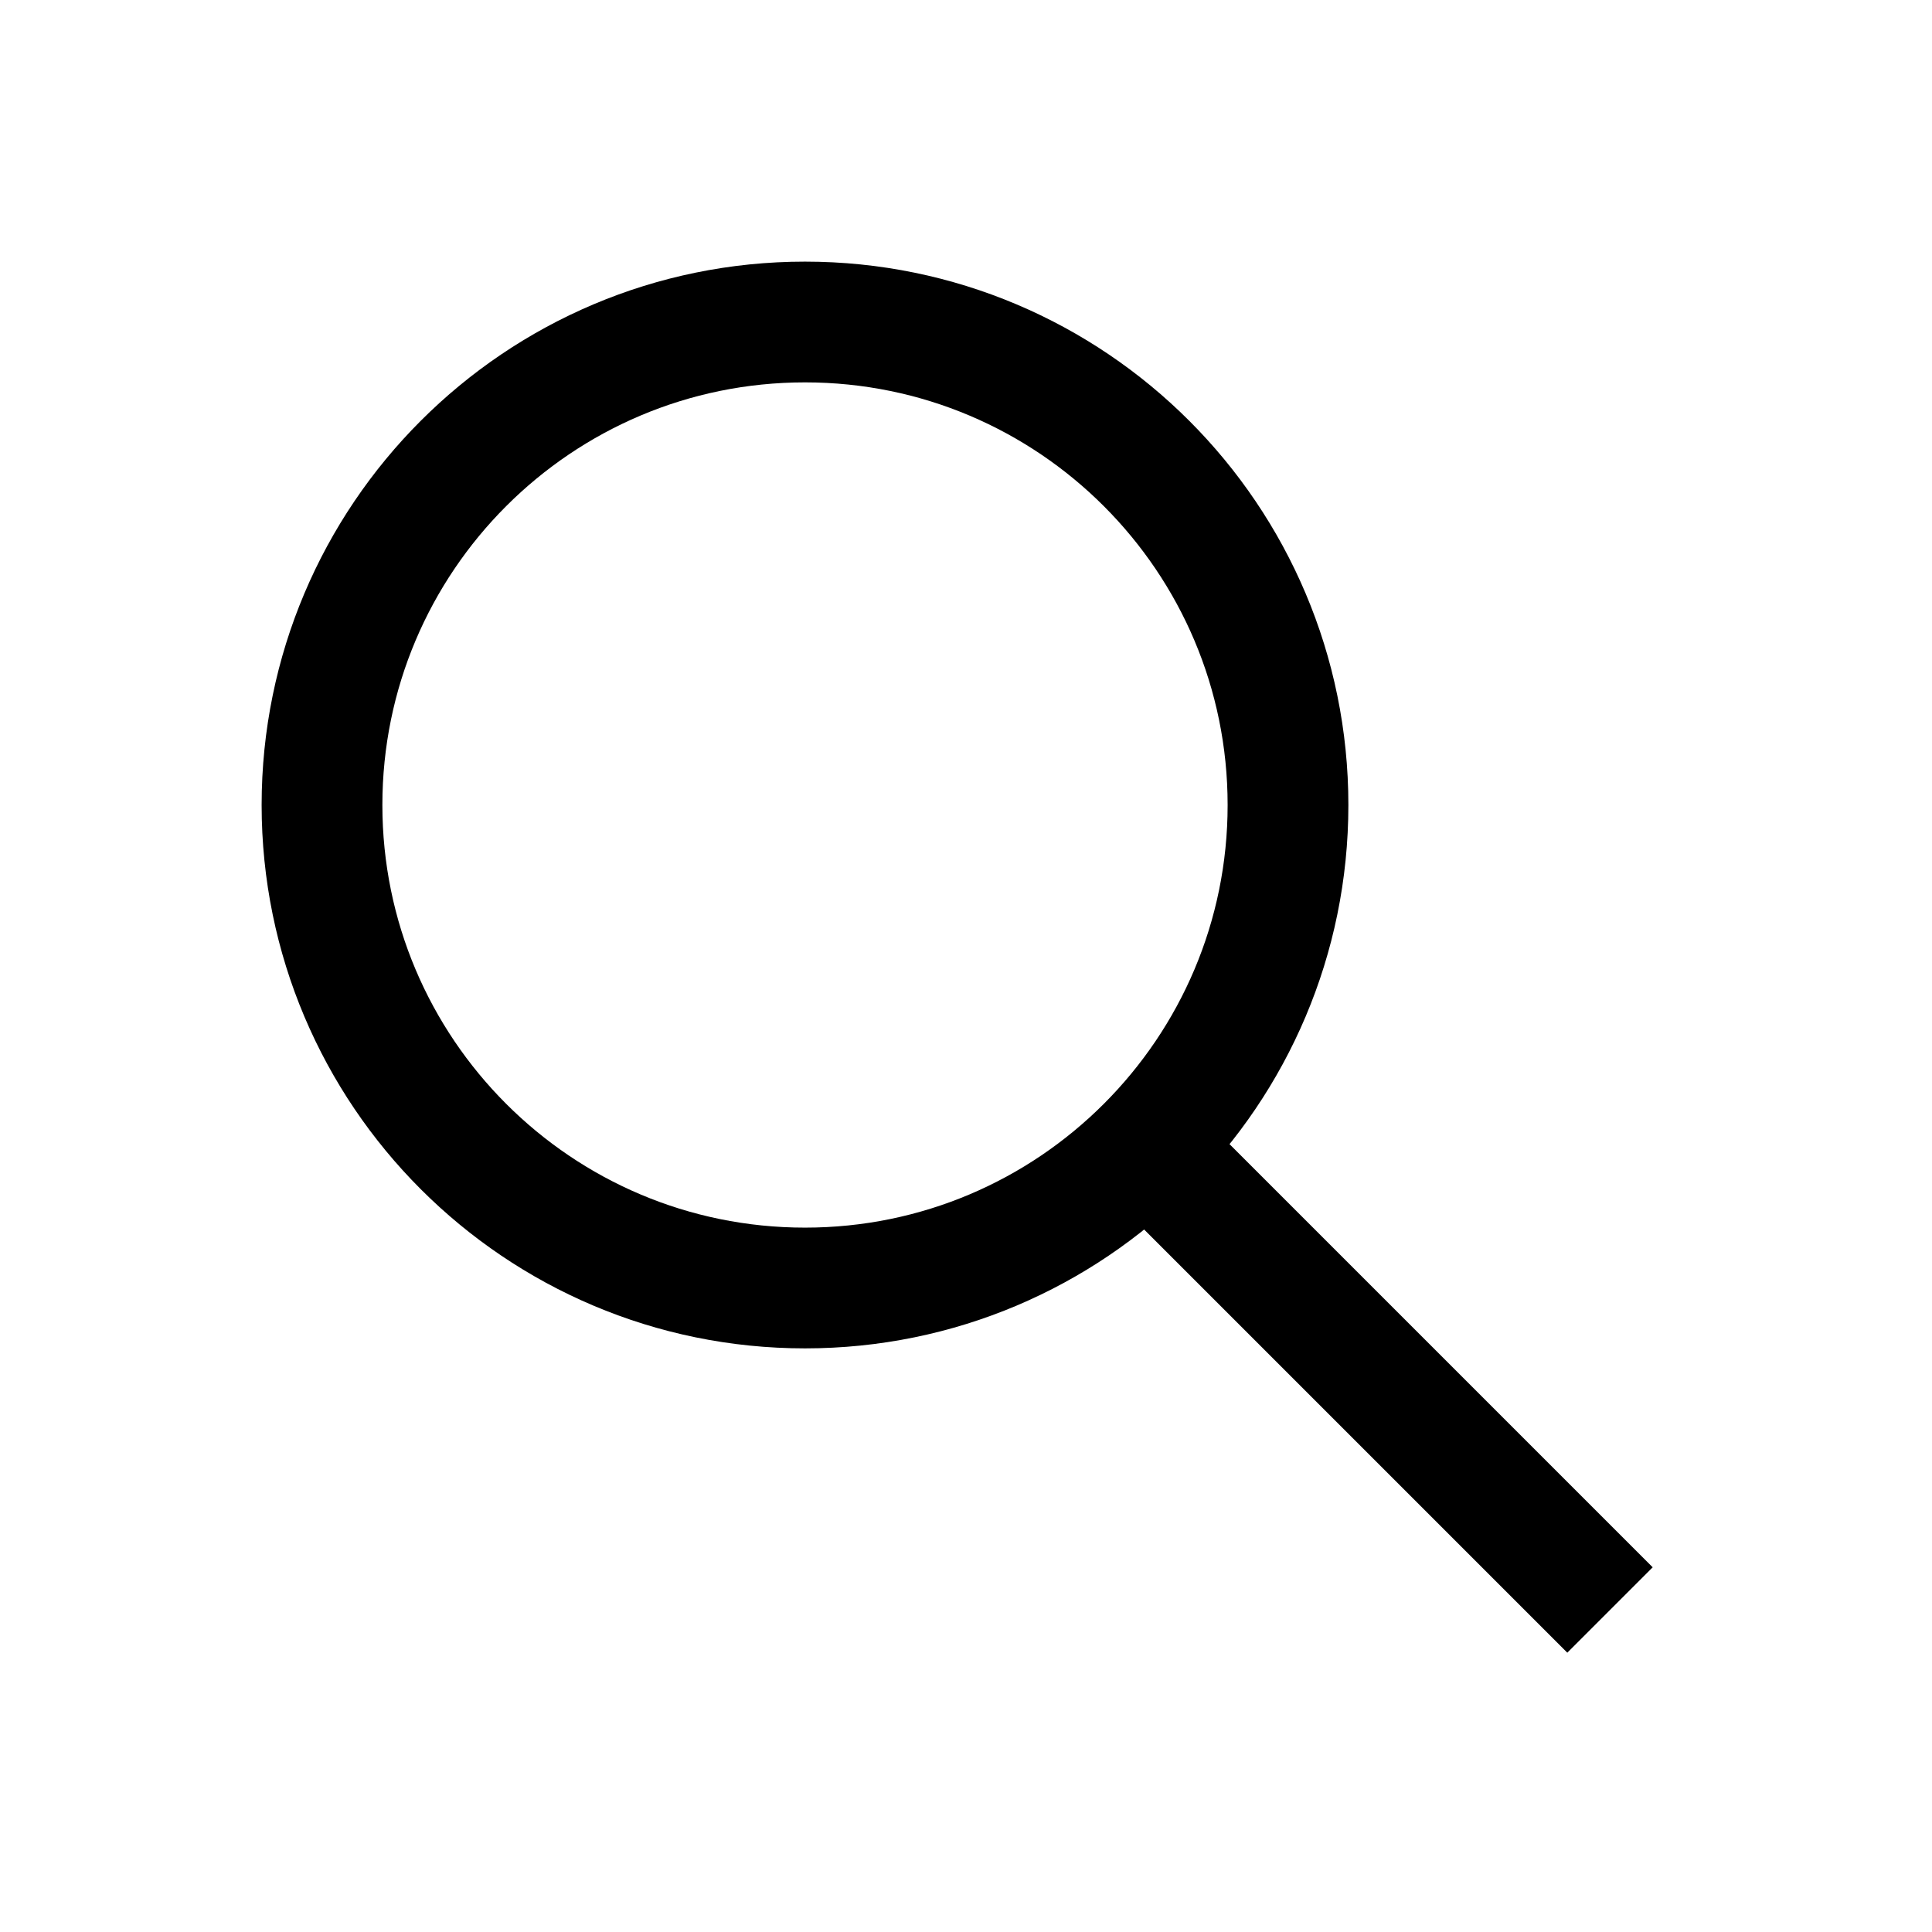
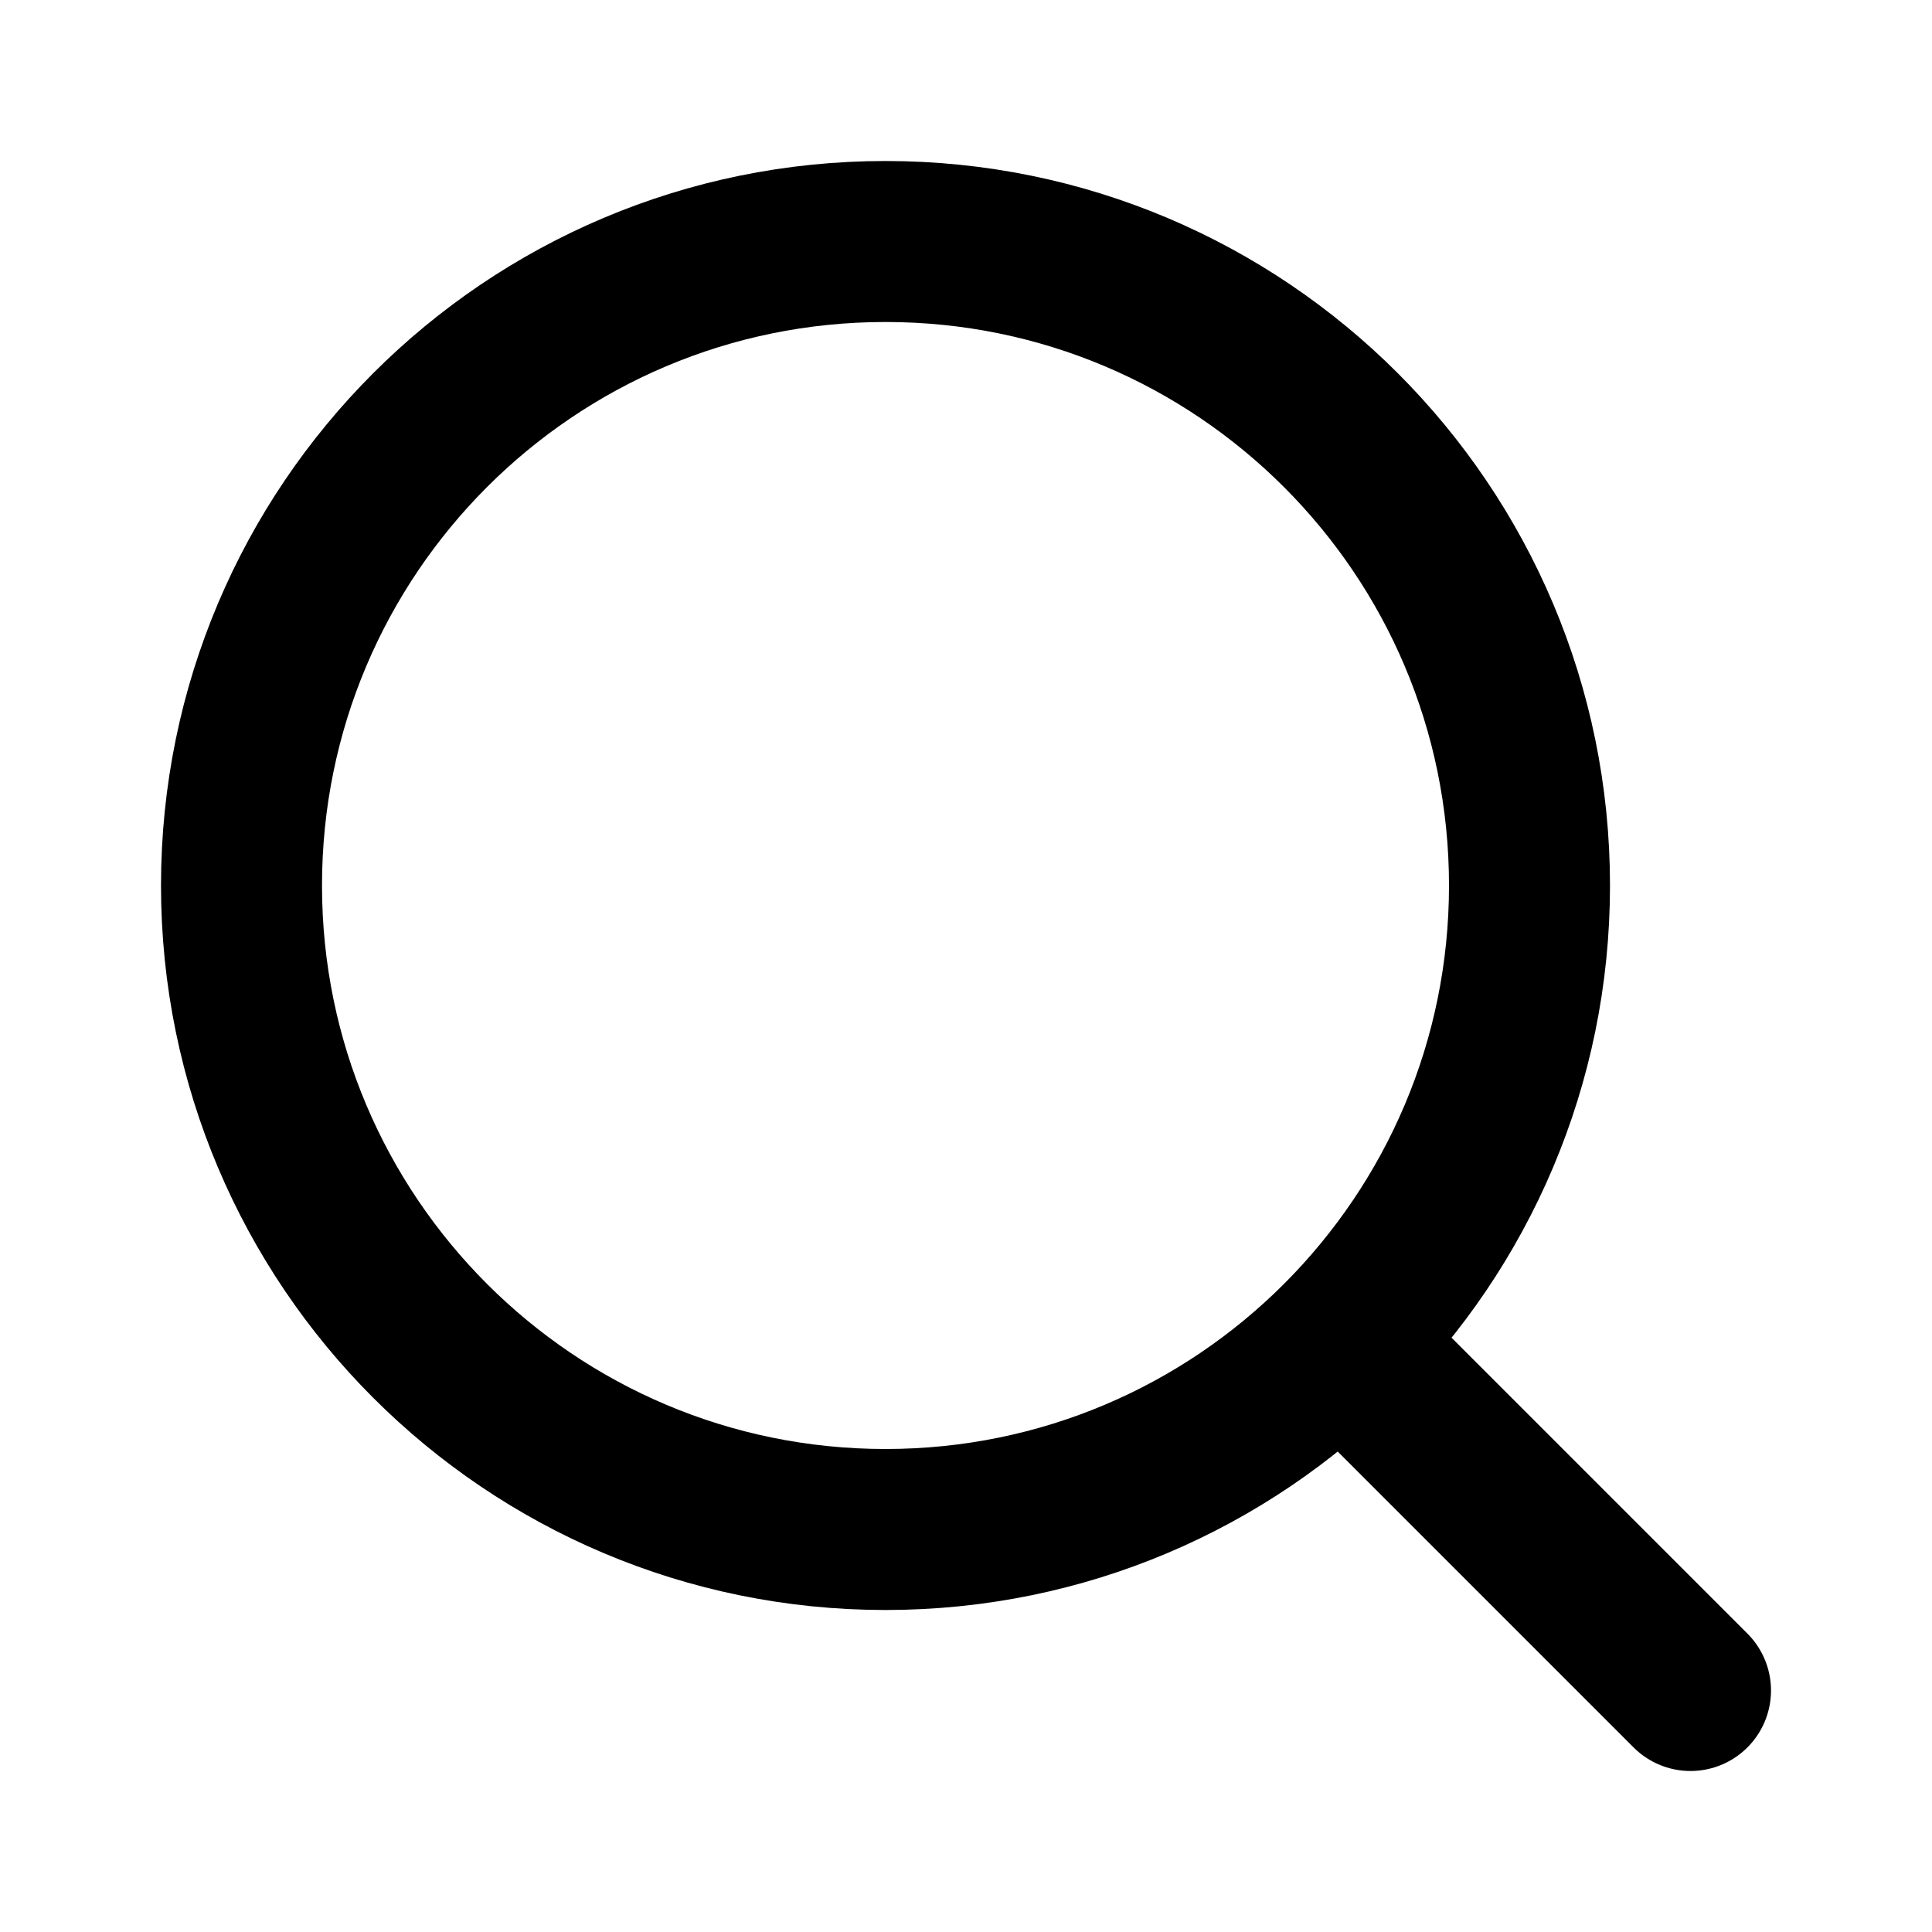
- <svg xmlns="http://www.w3.org/2000/svg" width="24" height="24" viewBox="0 0 24 24" fill="none" stroke="#000000" stroke-width="1.5" stroke-linecap="butt">
-   <circle cx="10" cy="10" r="6" />
-   <line x1="14.5" y1="14.5" x2="20" y2="20" />
+ <svg xmlns="http://www.w3.org/2000/svg" width="24" height="24" viewBox="0 0 24 24" fill="none" stroke="black" stroke-width="2" stroke-linecap="round" stroke-linejoin="round" class="lucide lucide-search-icon lucide-search">
+   <path d="m21 21-4.34-4.34" />
+   <circle cx="11" cy="11" r="8" />
</svg>
